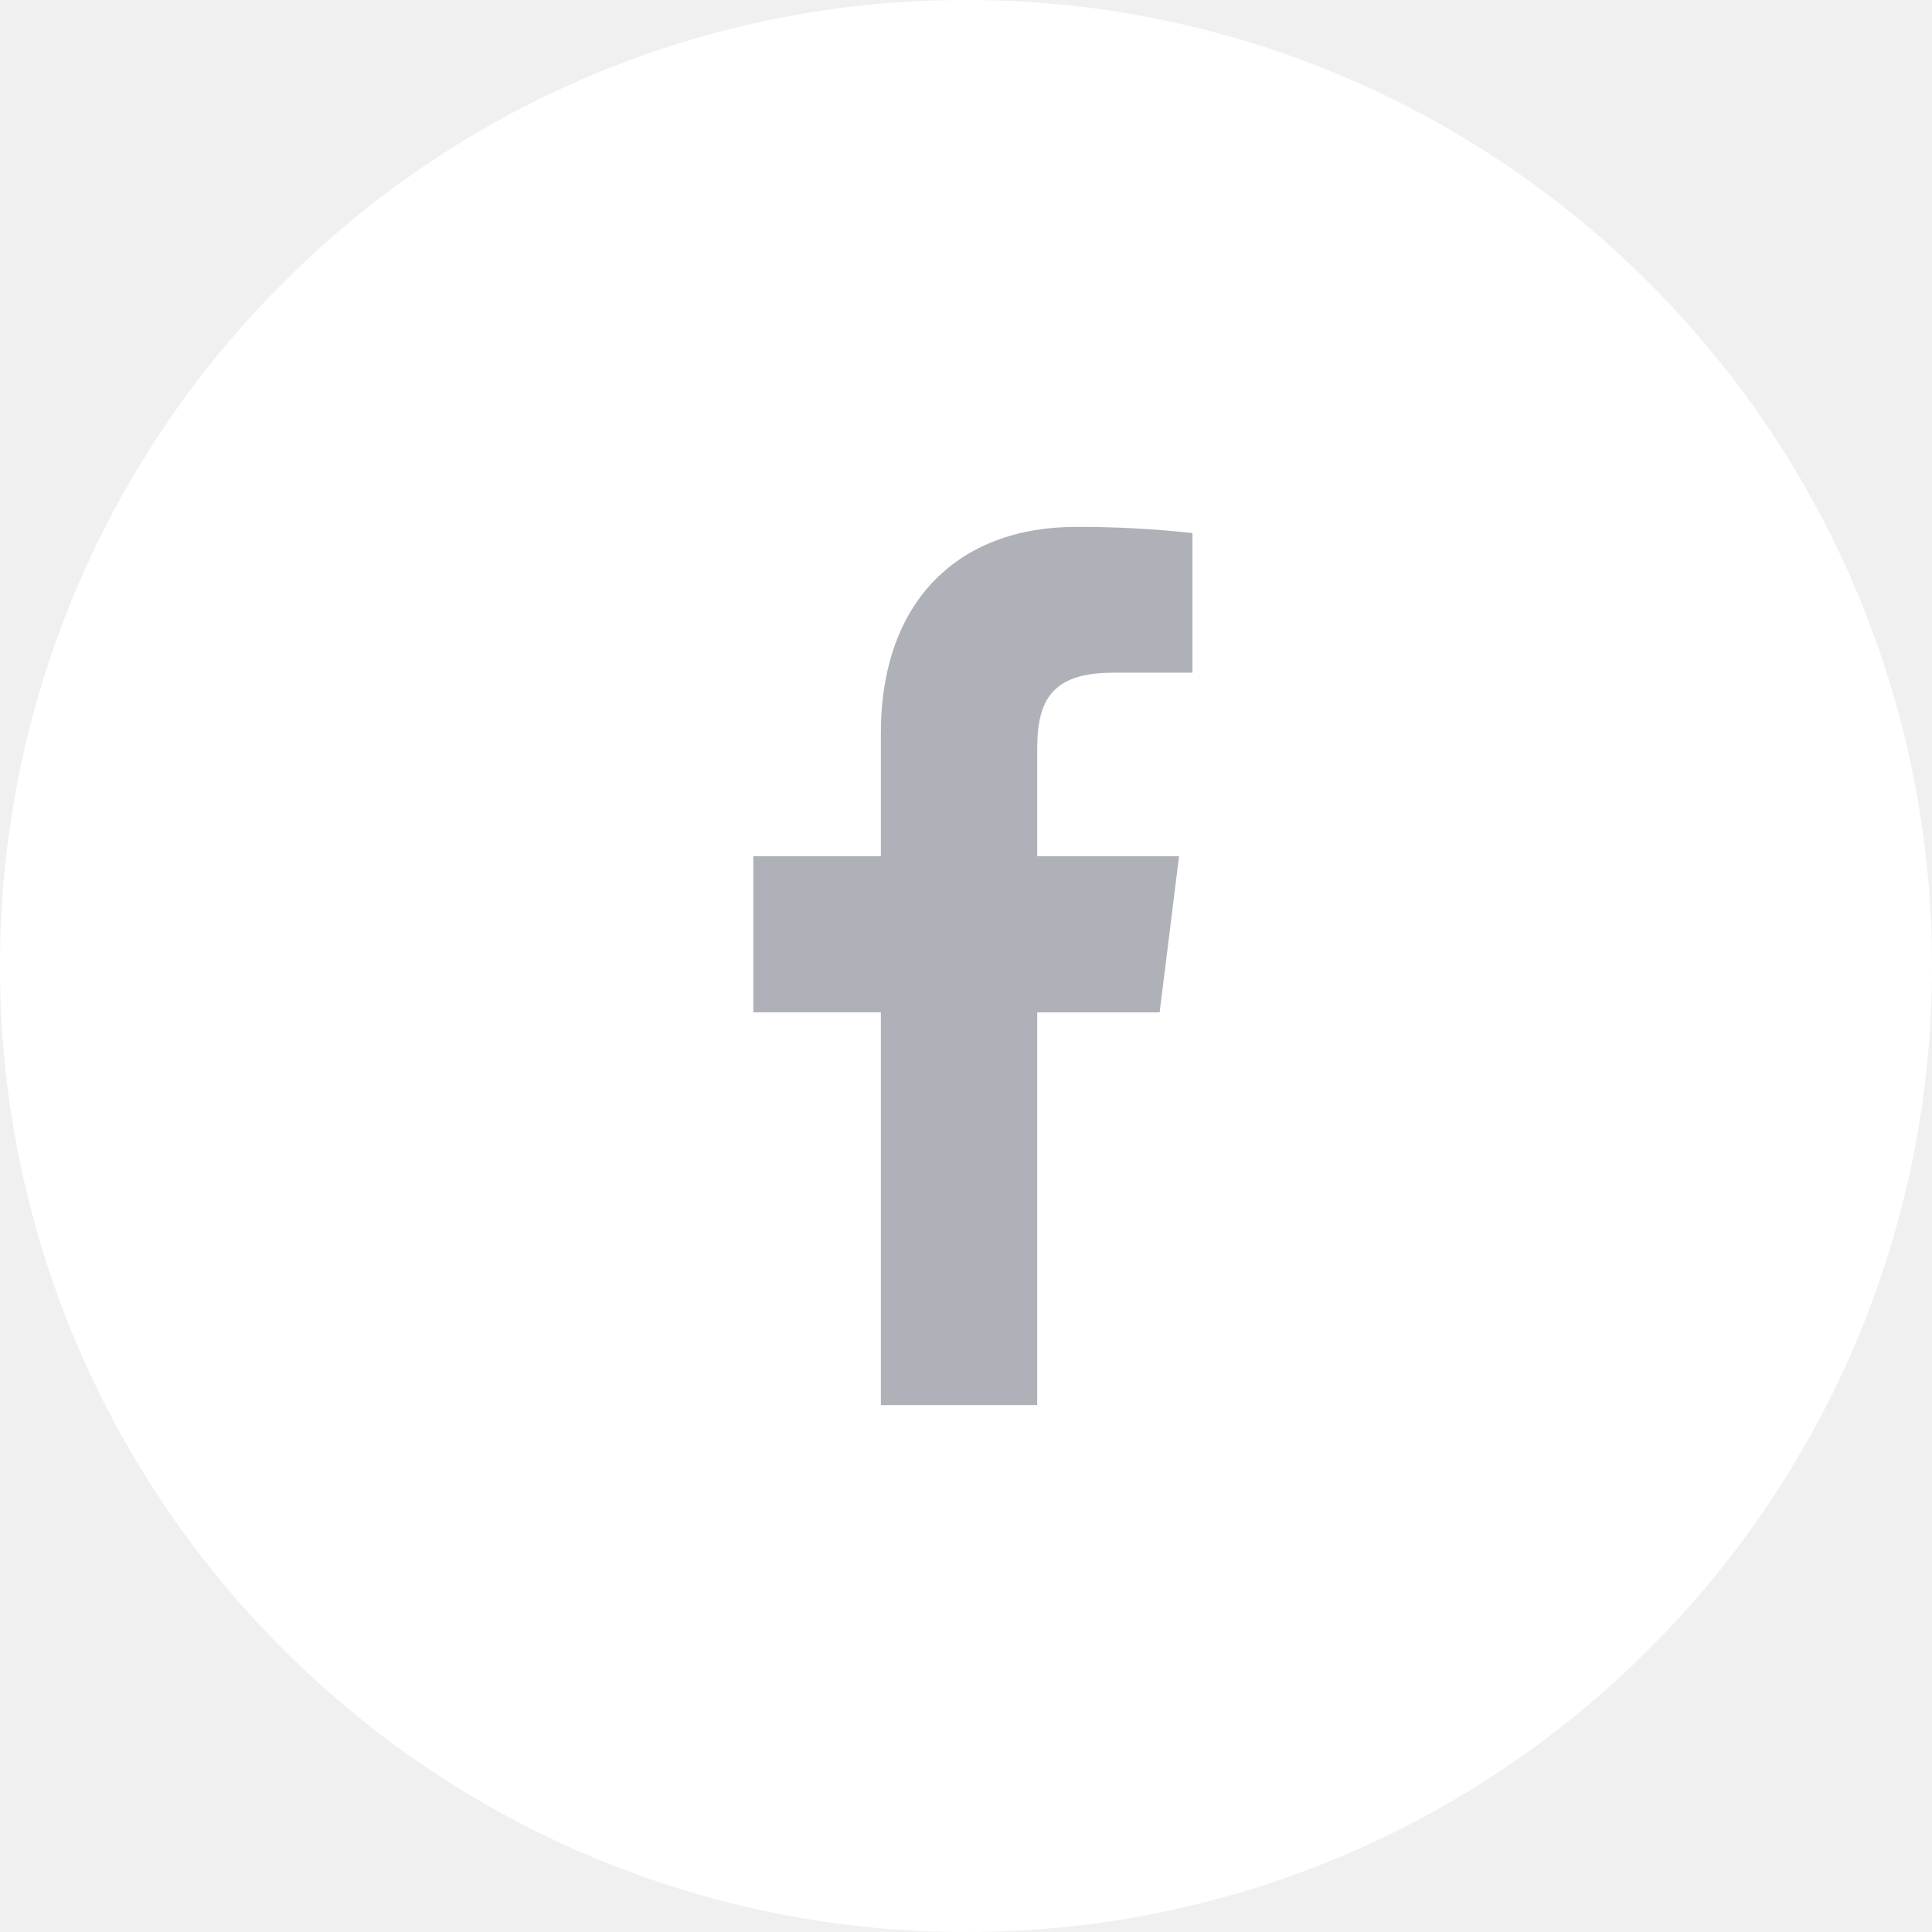
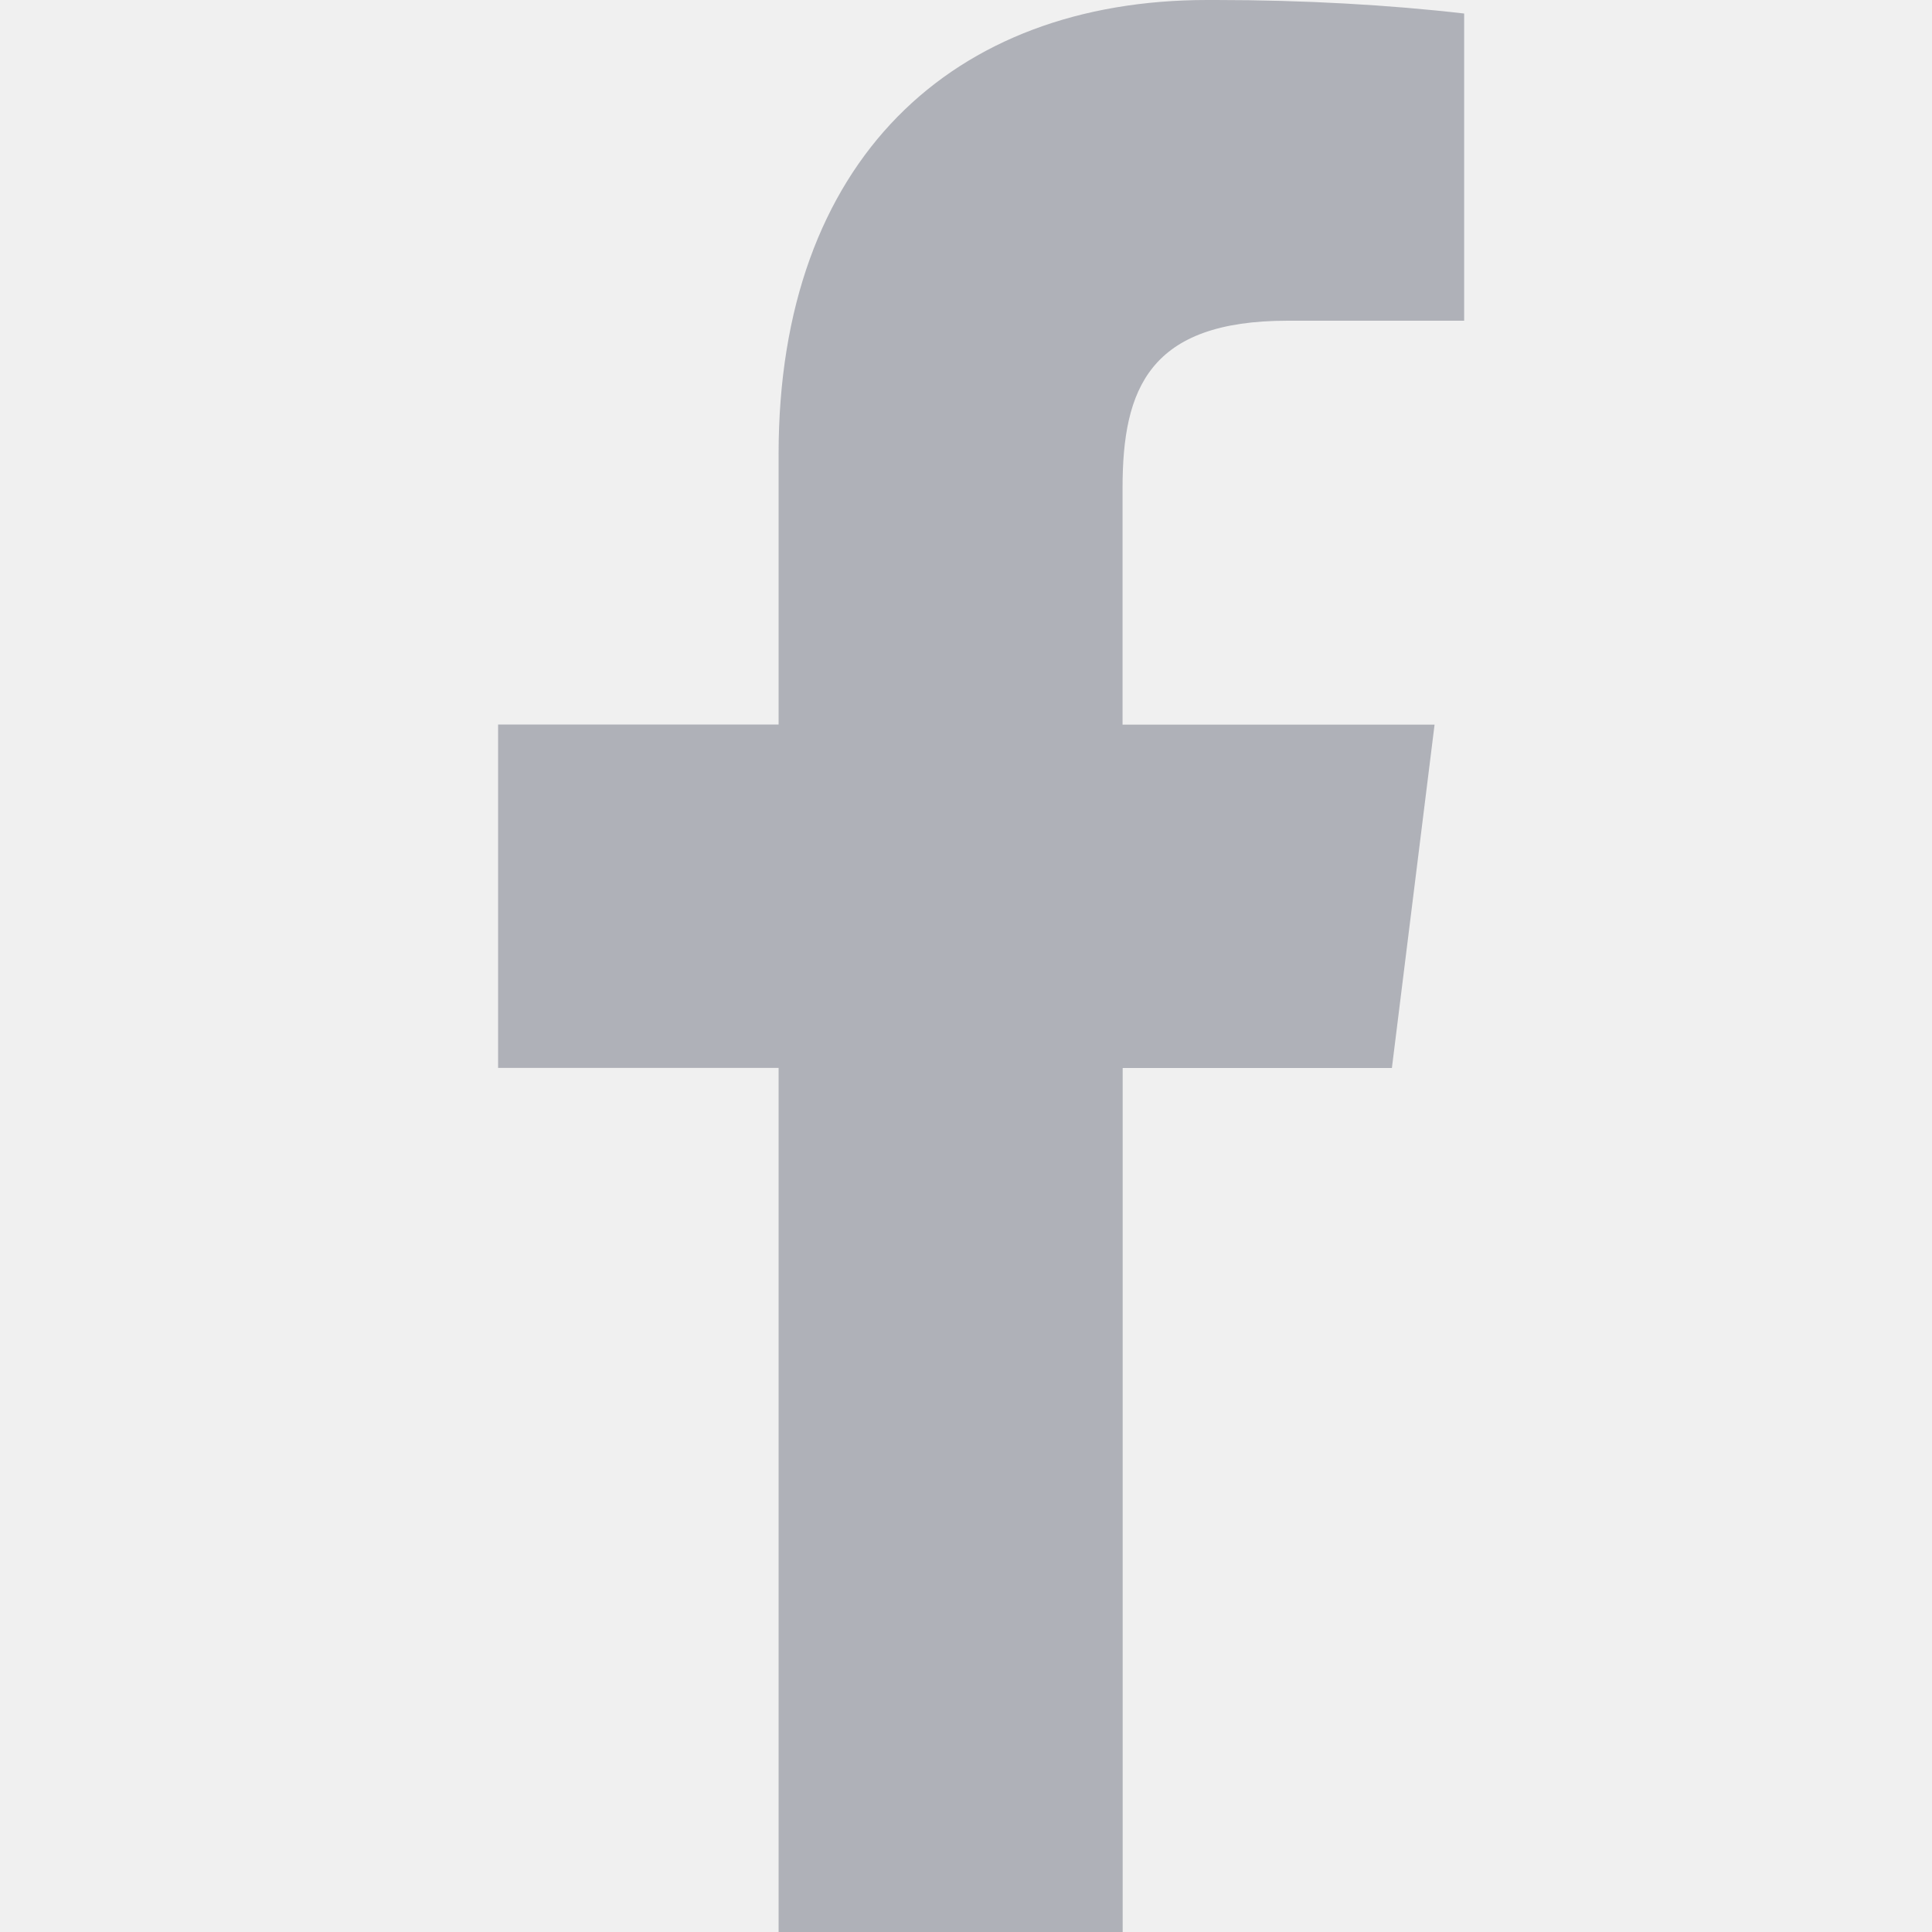
- <svg xmlns="http://www.w3.org/2000/svg" width="44" height="44" fill="none">
-   <path fill="#fff" d="M44 22a21.931 21.931 0 0 1-6.444 15.556A21.931 21.931 0 0 1 22 44a21.931 21.931 0 0 1-15.556-6.444A21.931 21.931 0 0 1 0 22 21.931 21.931 0 0 1 6.444 6.444 21.931 21.931 0 0 1 22 0a21.931 21.931 0 0 1 15.556 6.444A21.931 21.931 0 0 1 44 22Z" />
-   <g clip-path="url(#a)">
-     <path fill="#AFB1B8" d="M25.33 15.32h1.827v-3.18a23.59 23.59 0 0 0-2.66-.14c-2.633 0-4.436 1.656-4.436 4.7v2.8h-2.905v3.555h2.905V32h3.561v-8.944h2.788l.442-3.555h-3.23v-2.45c0-1.027.277-1.73 1.709-1.73Z" />
-   </g>
-   <defs>
-     <clipPath id="a">
-       <path fill="#fff" d="M12 12h20v20H12z" />
-     </clipPath>
-   </defs>
+ <svg xmlns="http://www.w3.org/2000/svg" version="1.1" width="32" height="32" viewBox="0 0 32 32">
+   <path fill="#afb1b8" d="M21.328 5.312h2.923v-5.088c-1.232-0.143-2.66-0.224-4.108-0.224-0.052 0-0.104 0-0.156 0l0.008-0c-4.213 0-7.099 2.65-7.099 7.52v4.48h-4.646v5.688h4.646v14.312h5.699v-14.31h4.459l0.707-5.688h-5.168v-3.922c0-1.643 0.443-2.768 2.734-2.768z" />
</svg>
